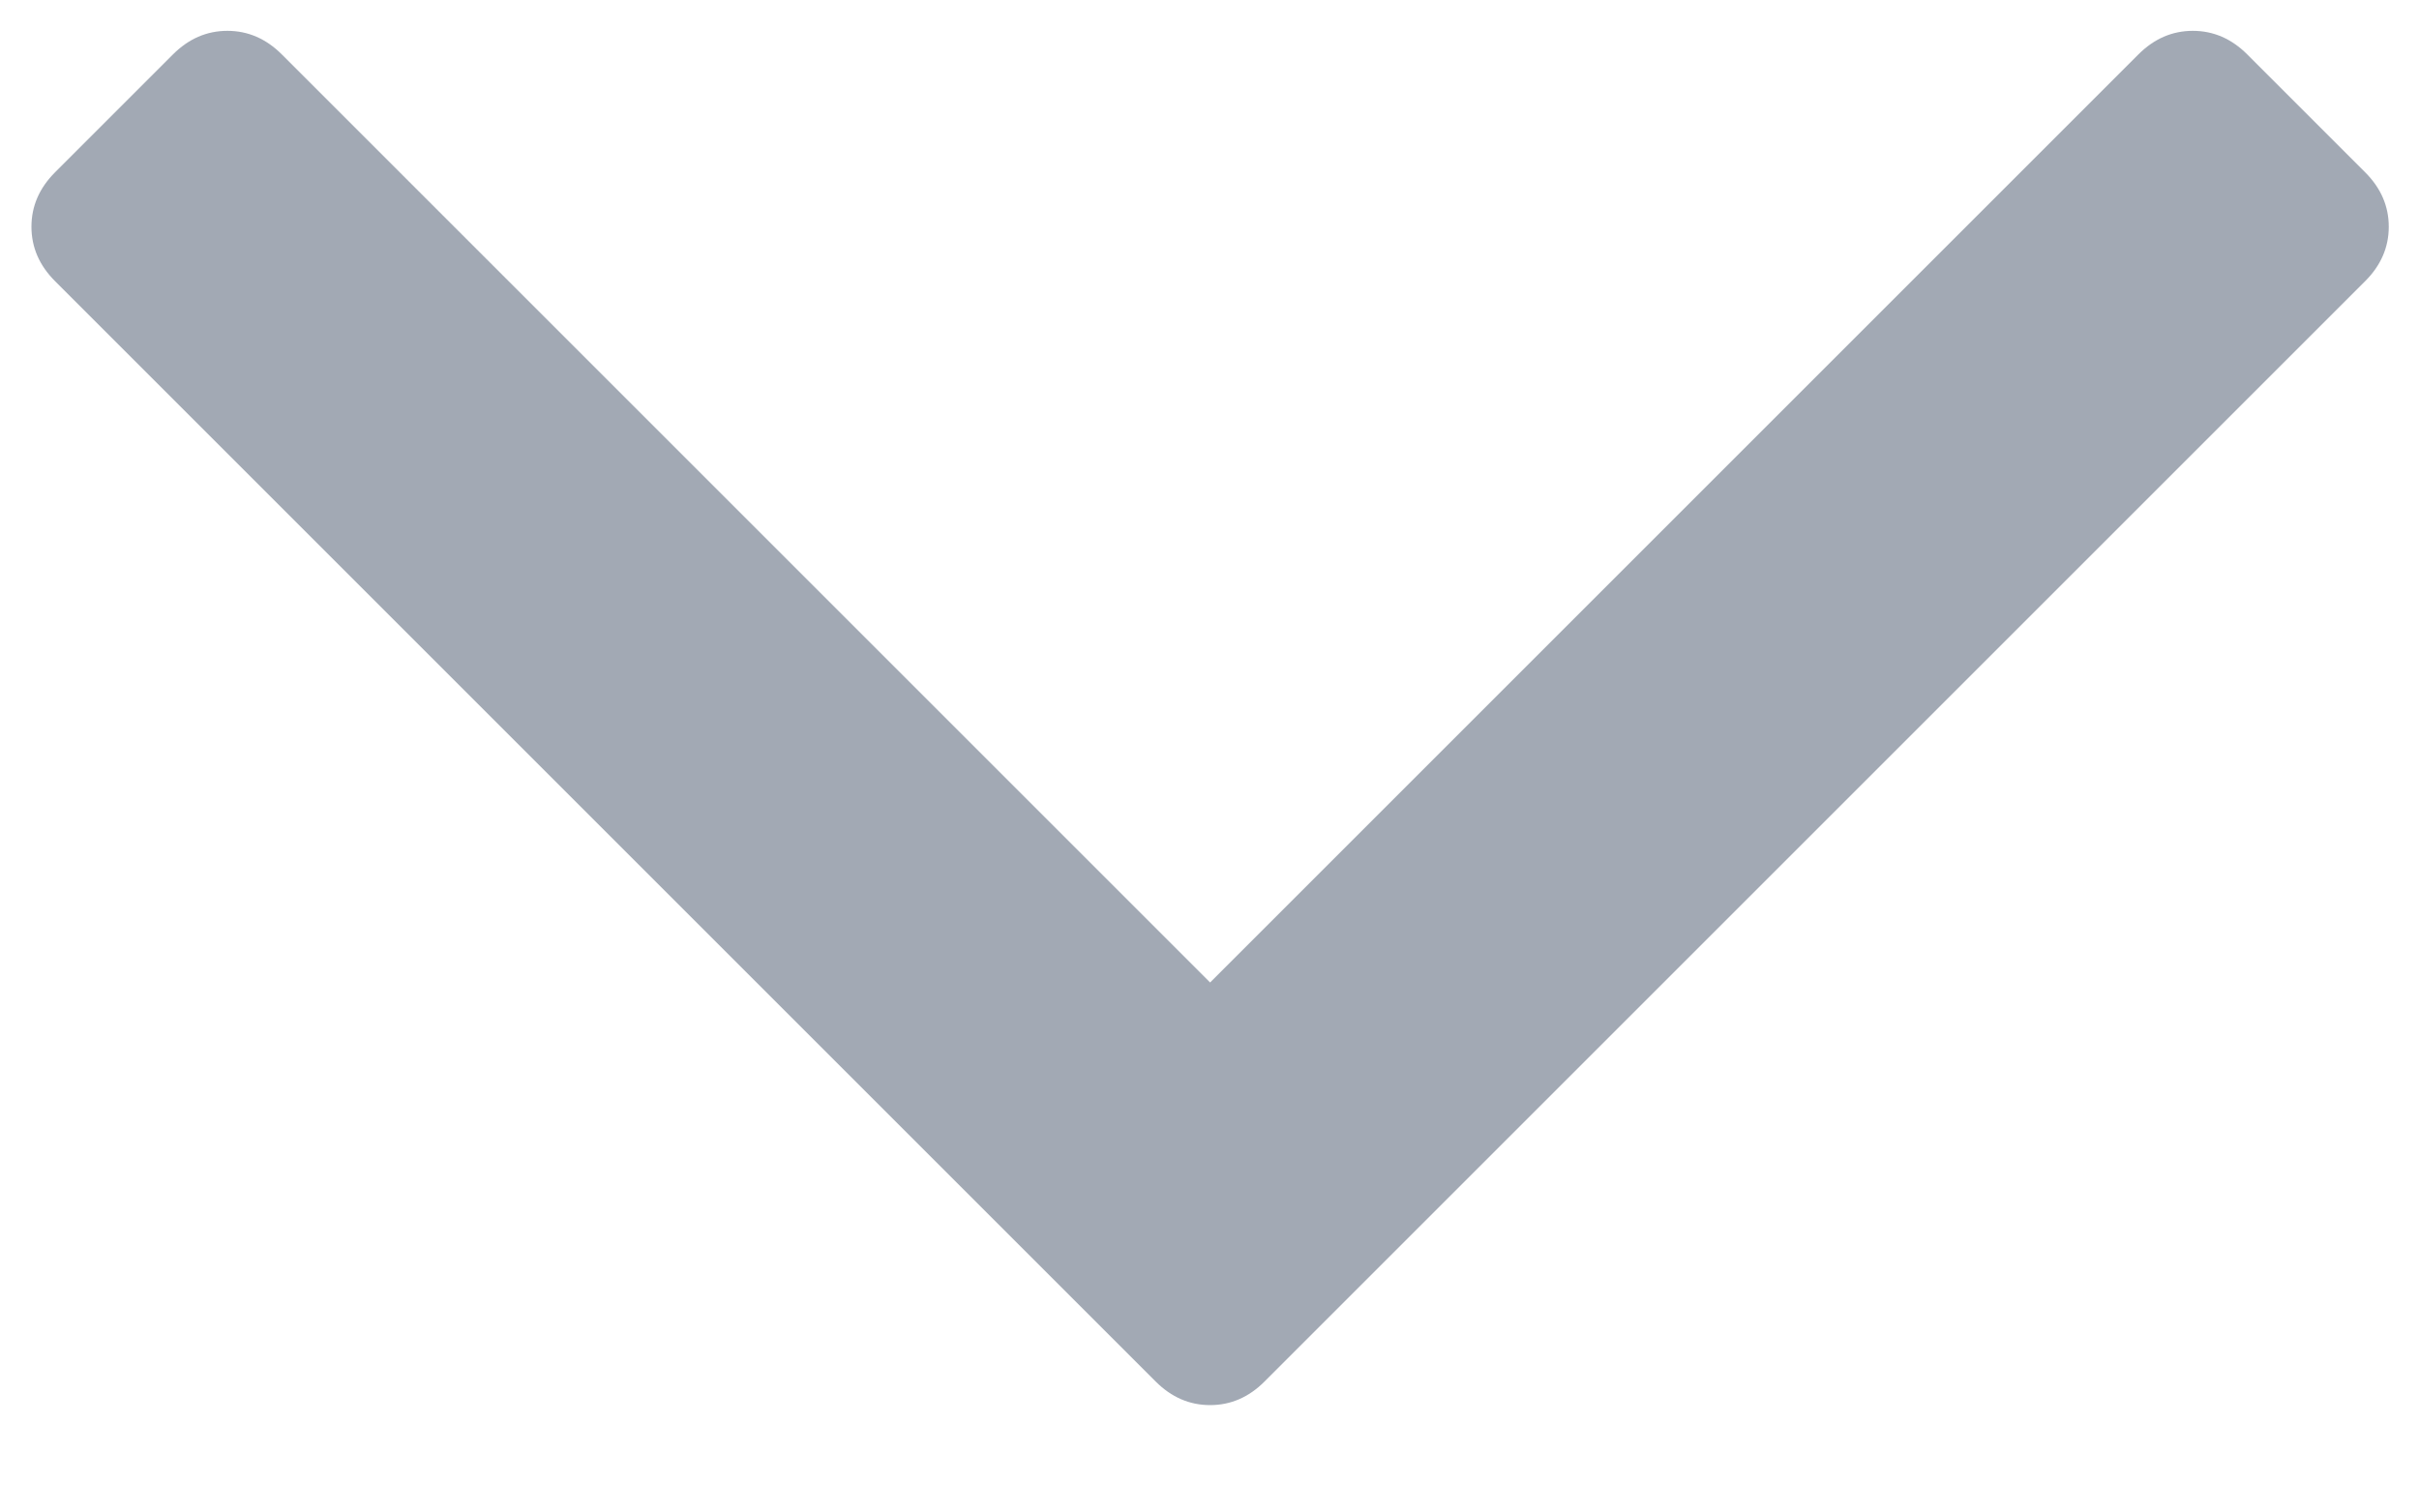
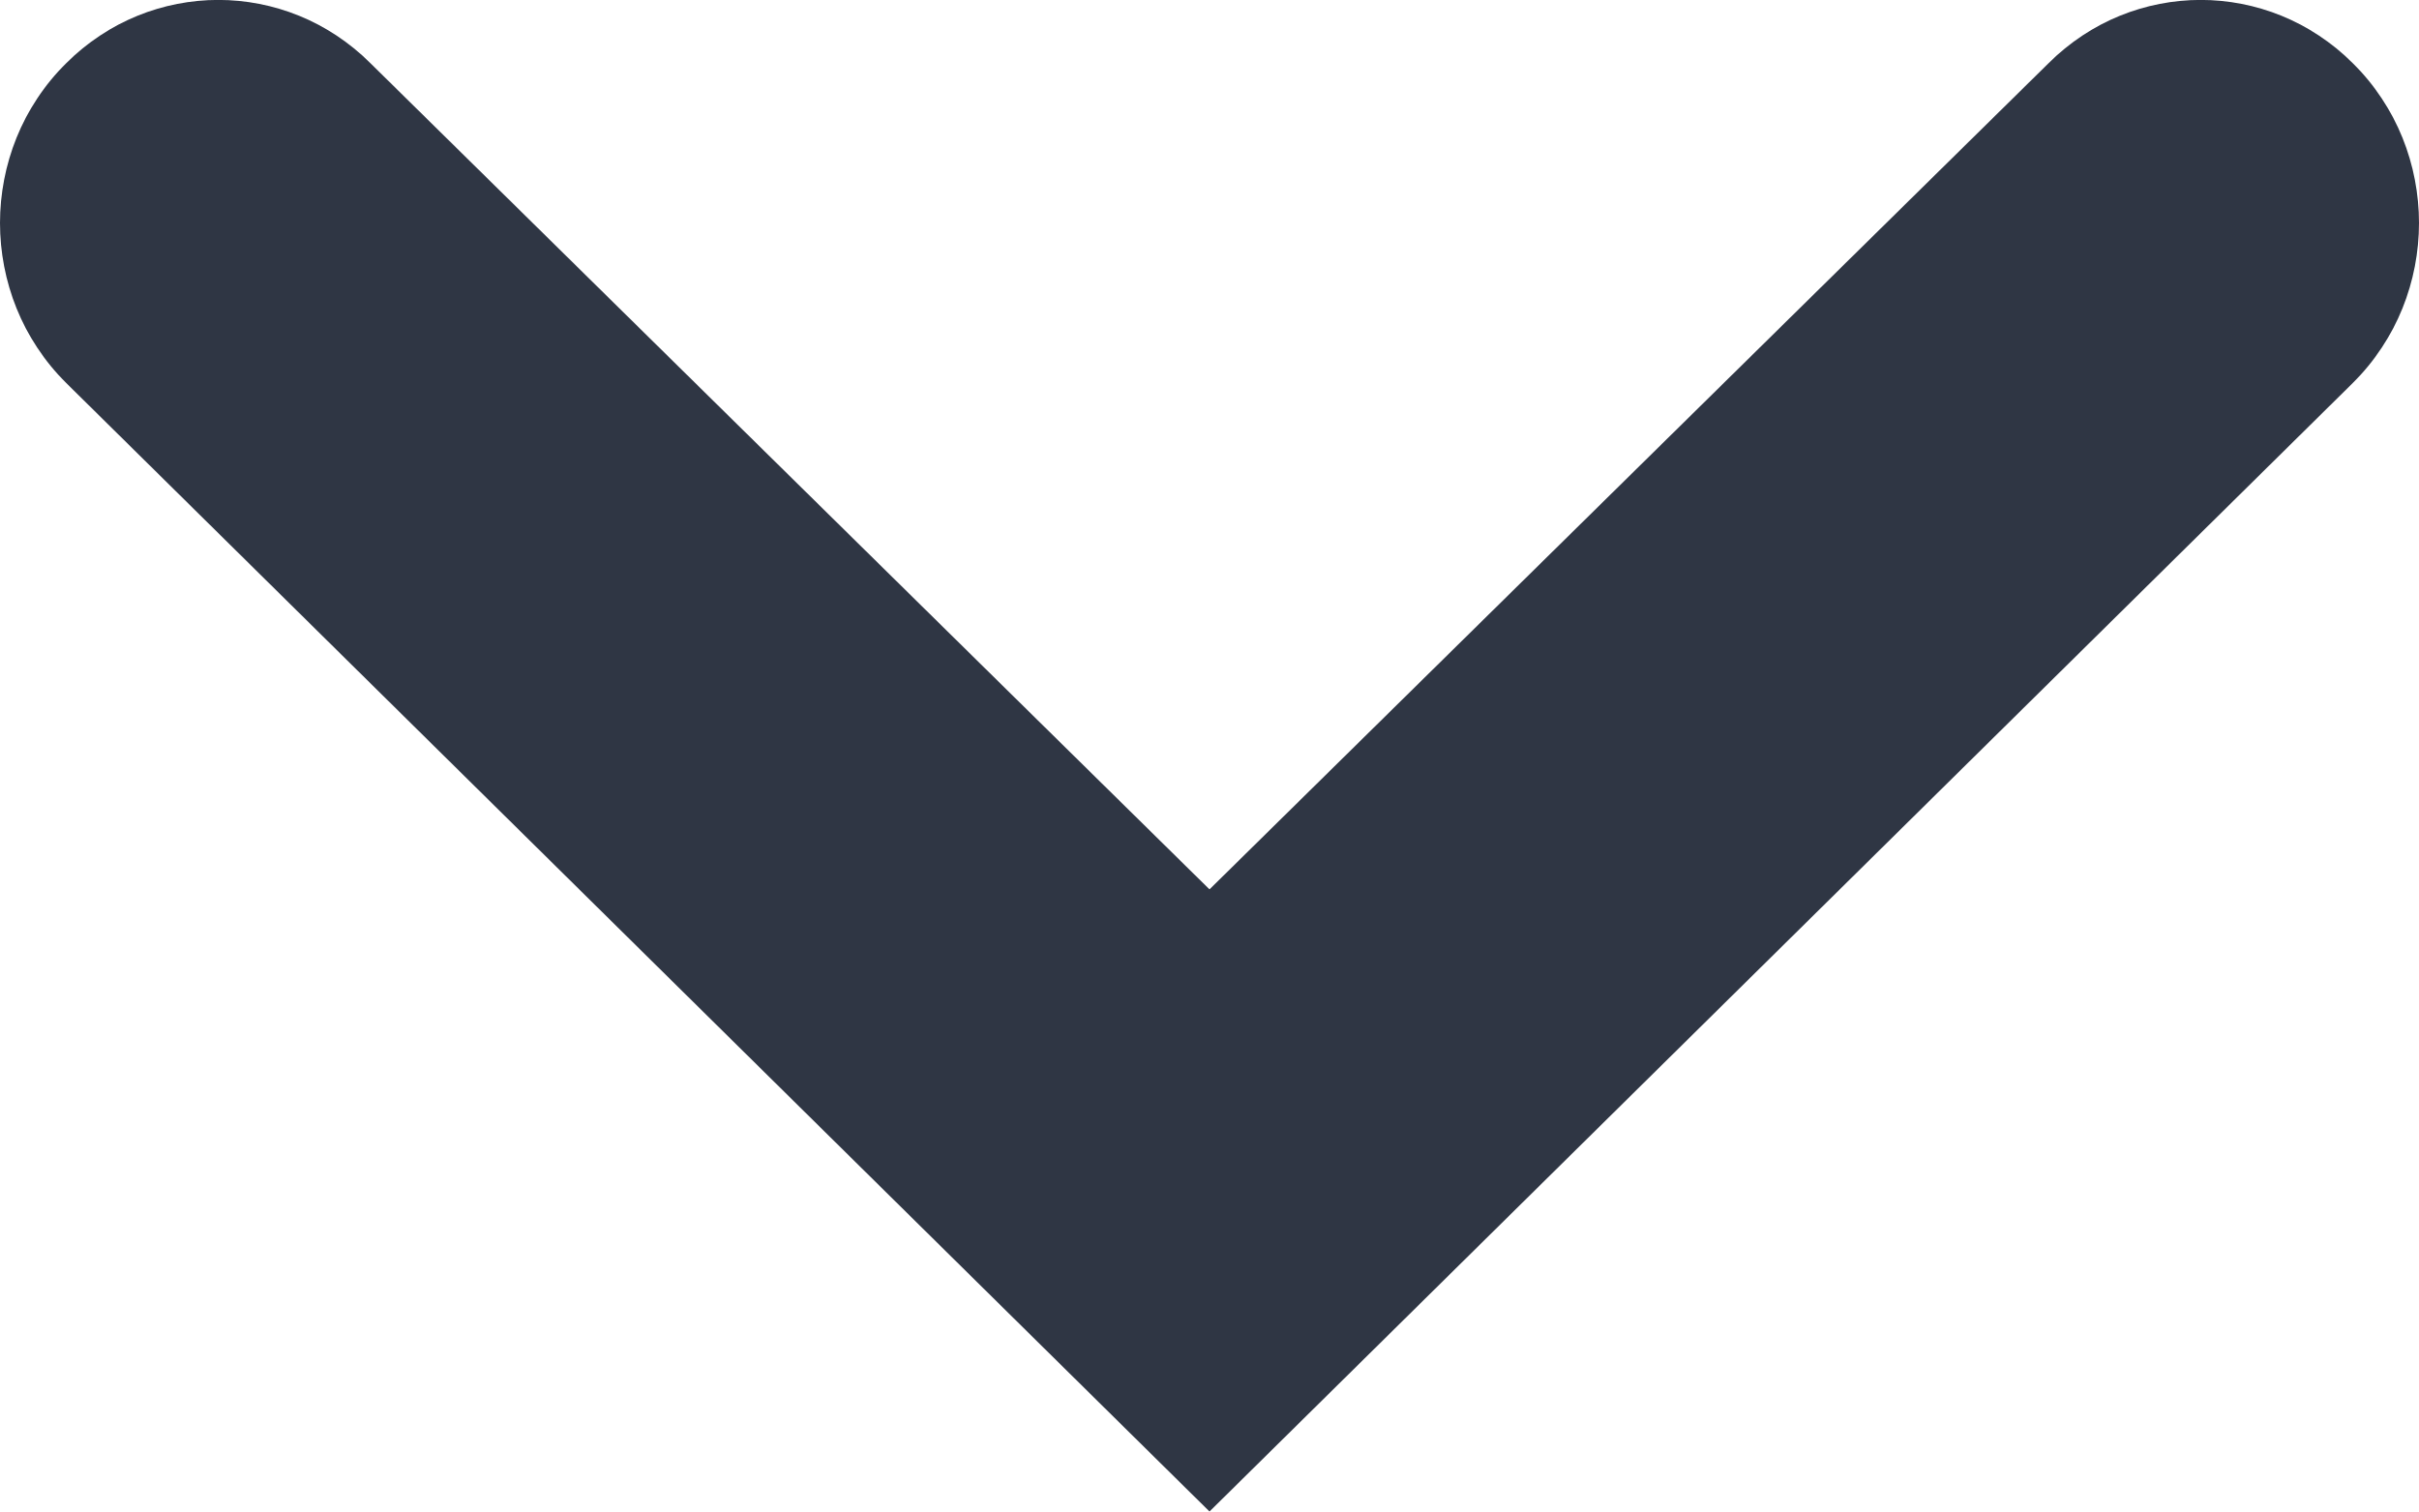
<svg xmlns="http://www.w3.org/2000/svg" width="8" height="5" viewBox="0 0 8 5" fill="none">
-   <path d="M7.822 0.57C7.874 0.622 7.9 0.682 7.9 0.75C7.9 0.818 7.874 0.878 7.822 0.93L4.182 4.57C4.13 4.622 4.07 4.648 4.002 4.648C3.934 4.648 3.874 4.622 3.822 4.57L0.182 0.93C0.13 0.878 0.104 0.818 0.104 0.75C0.104 0.682 0.13 0.622 0.182 0.57L0.572 0.18C0.624 0.128 0.684 0.102 0.752 0.102C0.82 0.102 0.88 0.128 0.932 0.18L4.002 3.25L7.072 0.18C7.124 0.128 7.184 0.102 7.252 0.102C7.32 0.102 7.38 0.128 7.432 0.18L7.822 0.57Z" fill="#A2A9B4" />
+   <path d="M1.225 0.209C0.945 -0.07 0.499 -0.07 0.219 0.209C-0.073 0.498 -0.073 0.977 0.219 1.267L4 5L7.781 1.267C8.073 0.977 8.073 0.498 7.781 0.209C7.501 -0.07 7.055 -0.07 6.775 0.209L4 2.942L1.225 0.209Z" fill="#2F3644" />
</svg>
